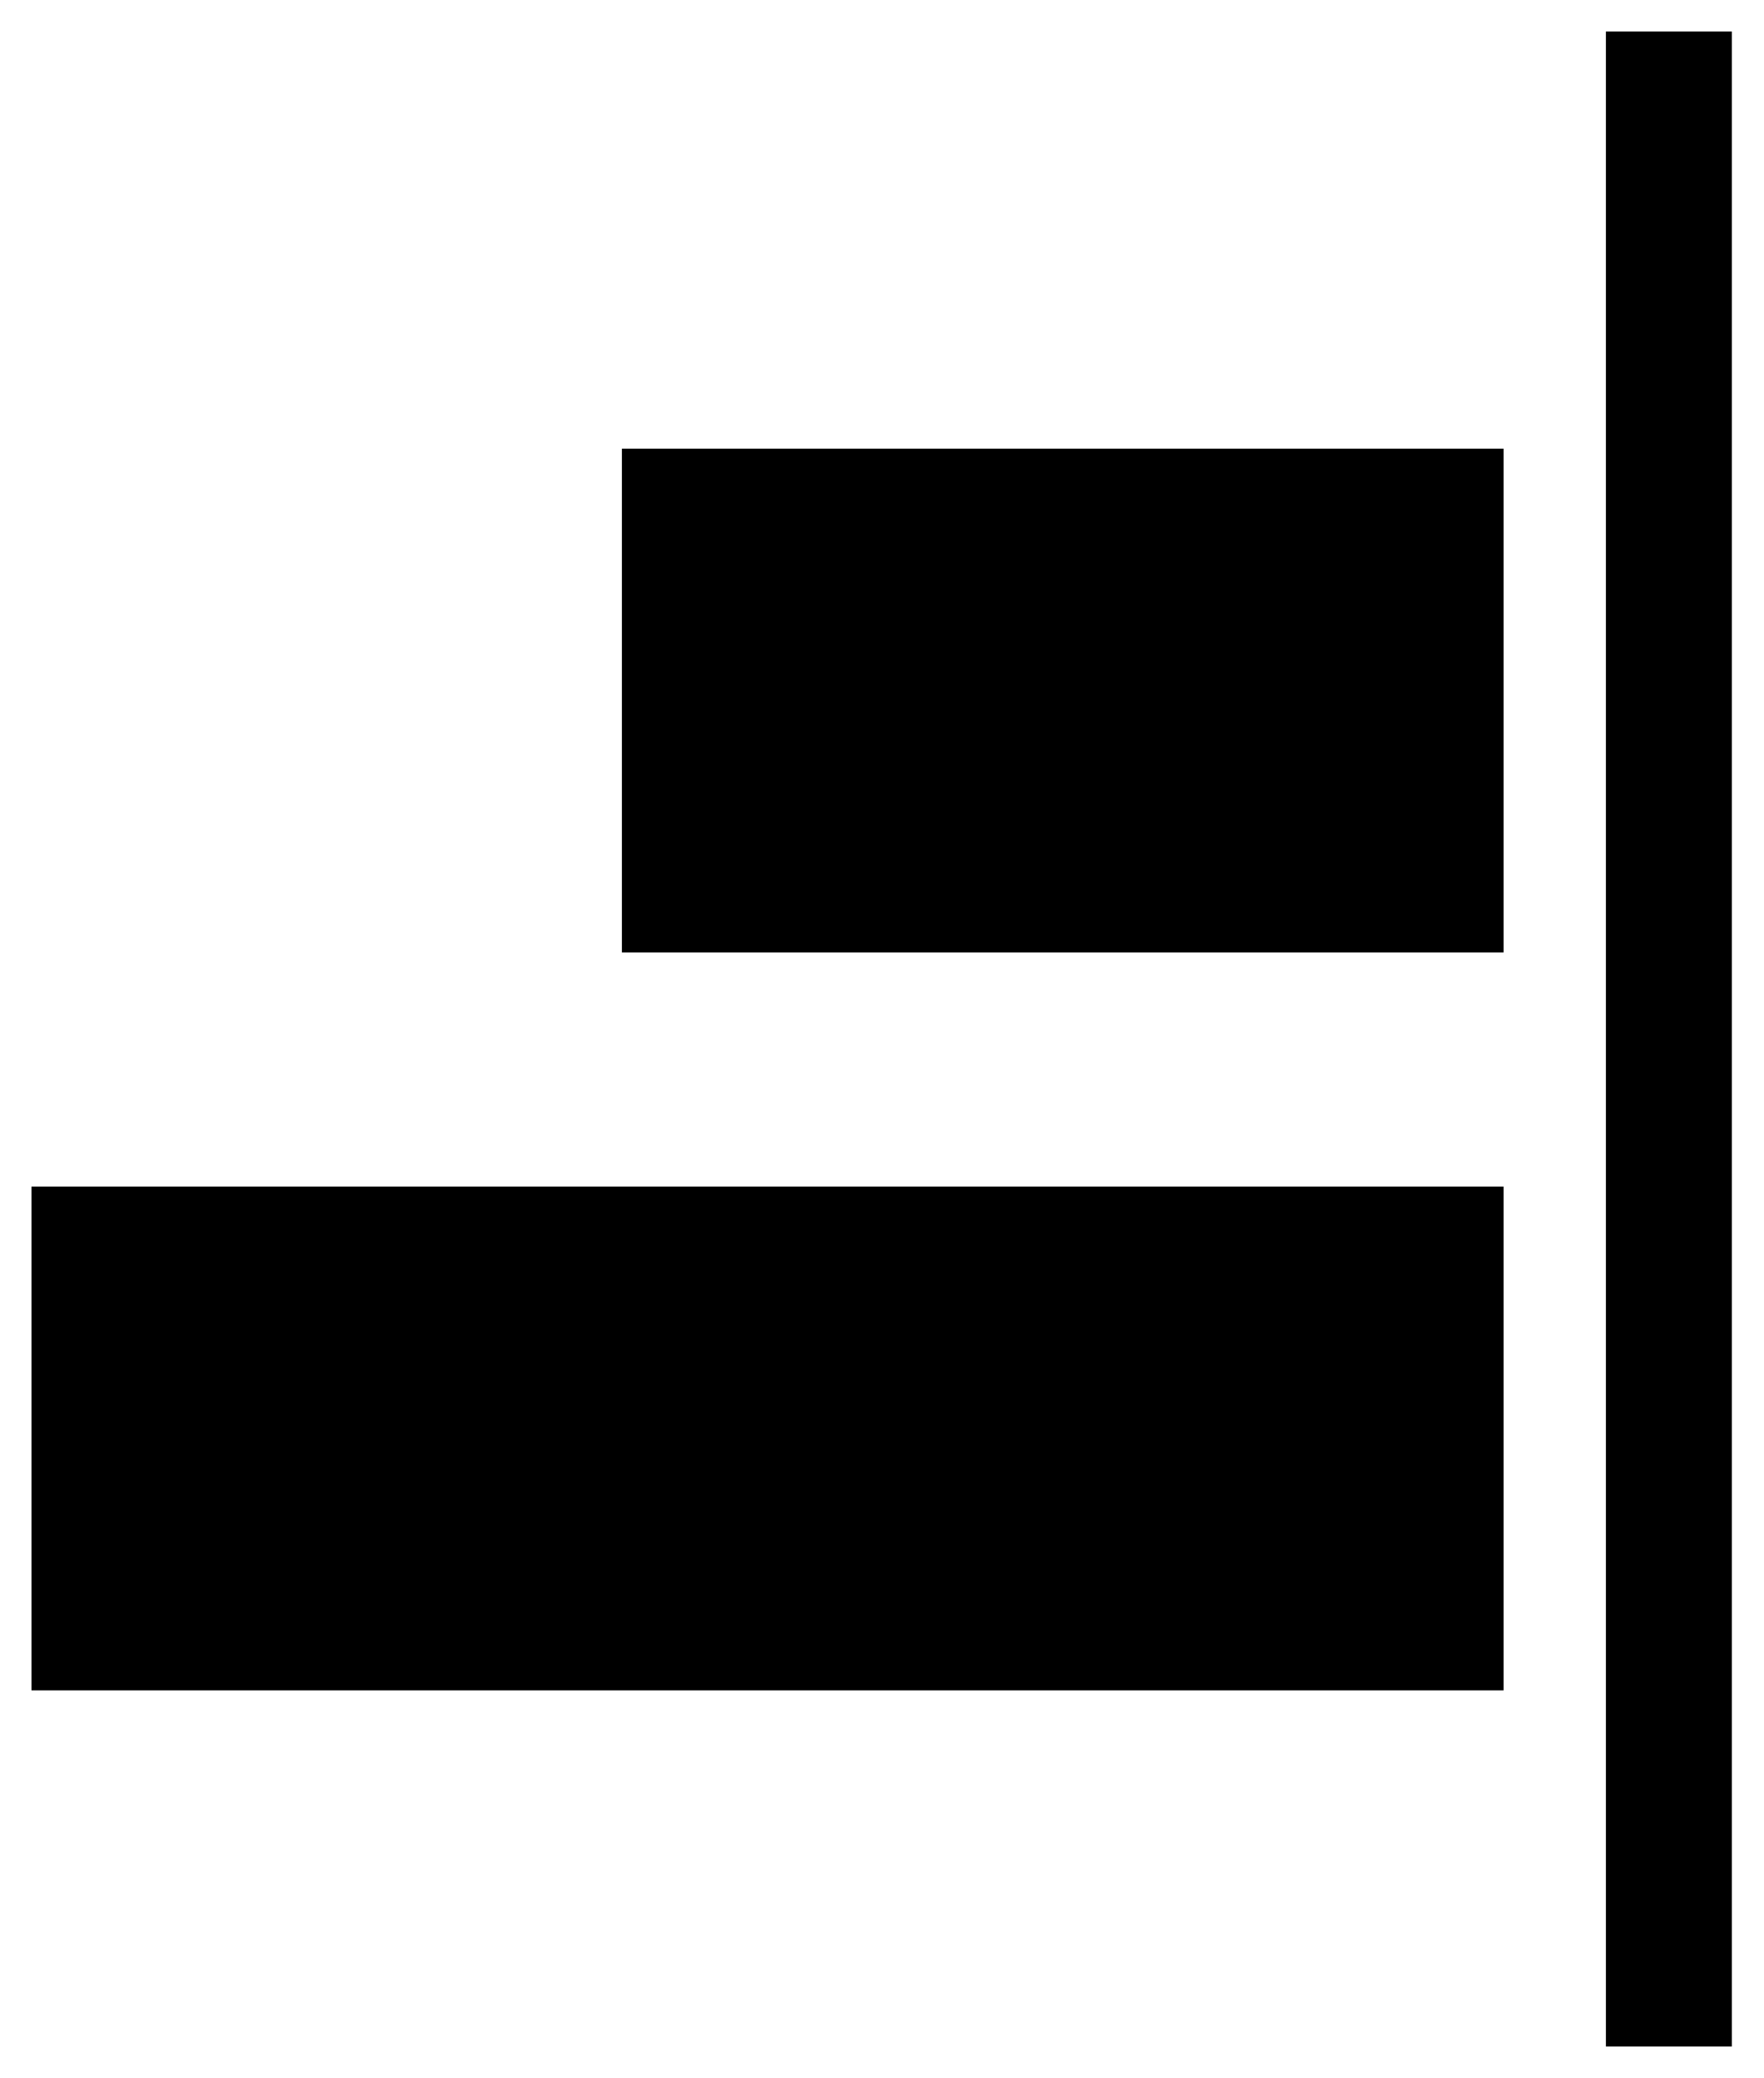
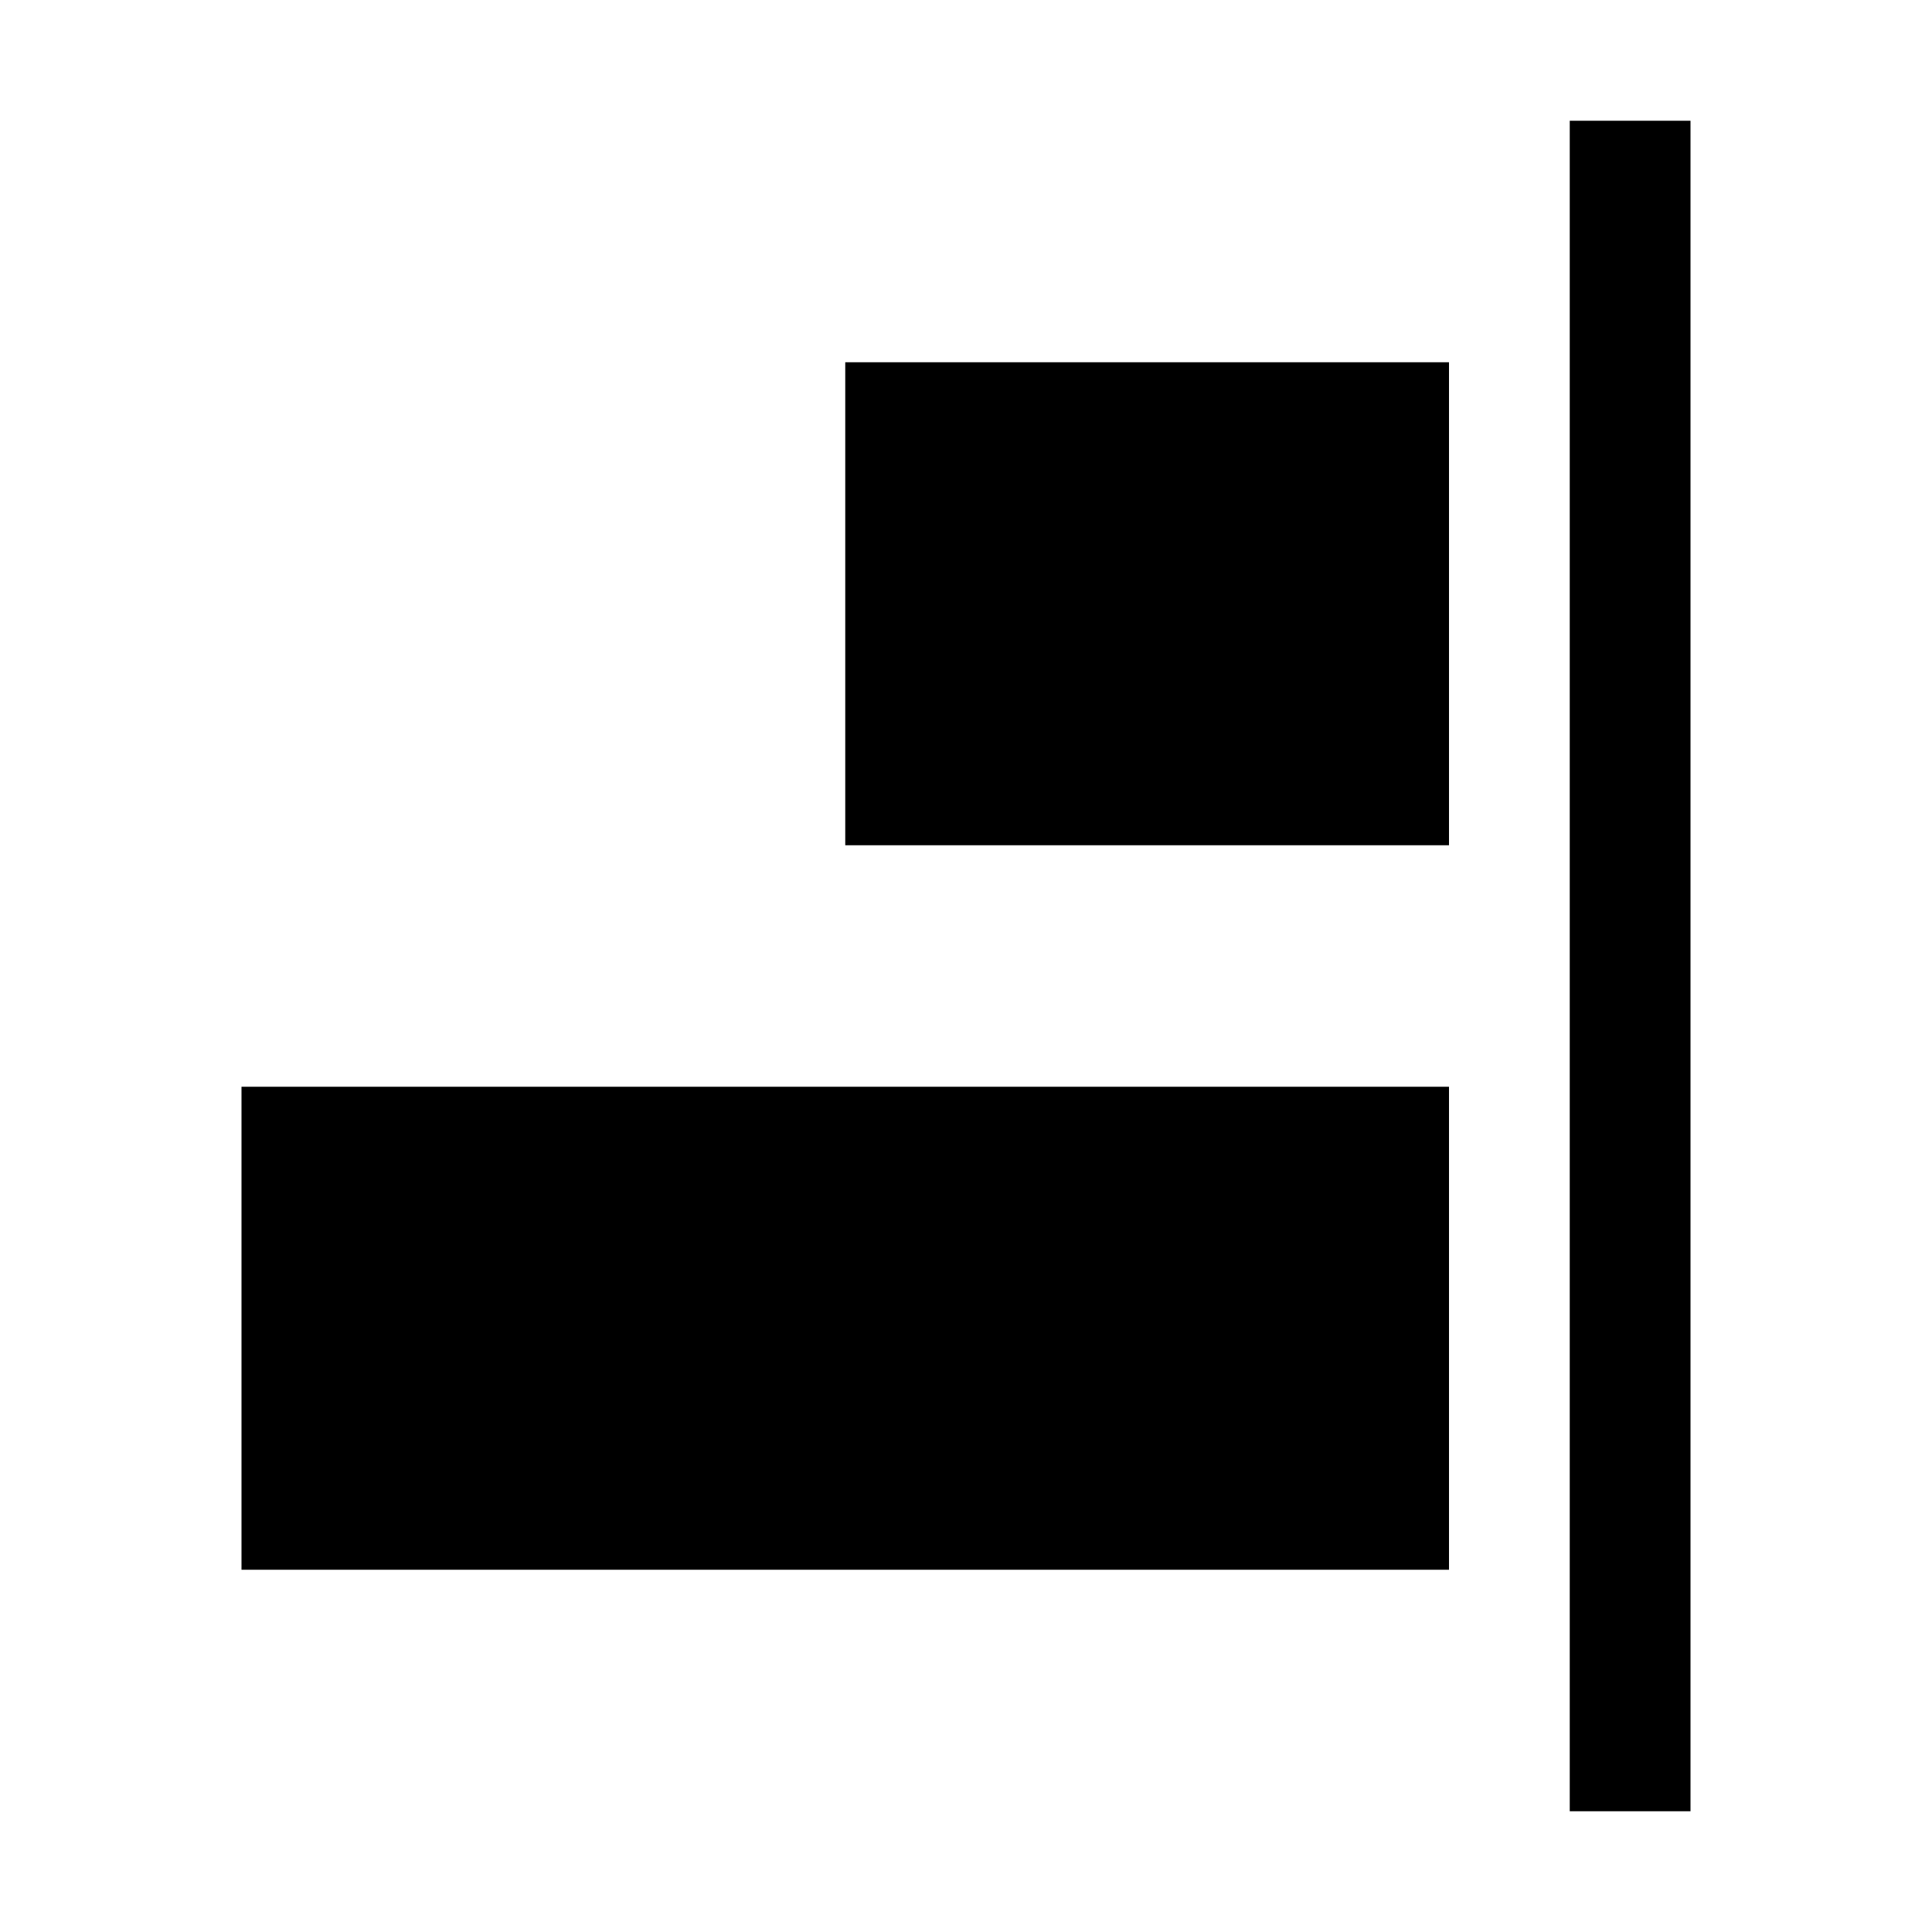
- <svg xmlns="http://www.w3.org/2000/svg" width="28px" height="33px" viewBox="0 0 28 33" version="1.1">
+ <svg xmlns="http://www.w3.org/2000/svg" width="16px" height="16px" viewBox="0 0 16 16" version="1.1">
  <defs />
  <g id="Page-1" stroke="none" stroke-width="1" fill="none" fill-rule="evenodd">
-     <path d="M-2,3 L-2,5 L30,5 L30,3 L-2,3 Z M4.625,6.625 L4.625,20.625 L12.625,20.625 L12.625,6.625 L4.625,6.625 Z M16.344,6.625 L16.344,30 L24.344,30 L24.344,6.625 L16.344,6.625 Z" id="Shape" fill="#000000" transform="translate(14, 16.5) rotate(-270) translate(-14, -16.5) " />
+     <g id="align-right" fill="#000000">
+       <rect id="Rectangle" x="13" y="1" width="1" height="14" />
+       <rect id="Rectangle-2" x="7" y="3" width="5" height="4" />
+       <rect id="Rectangle-2" x="2" y="9" width="10" height="4" />
+     </g>
  </g>
</svg>
